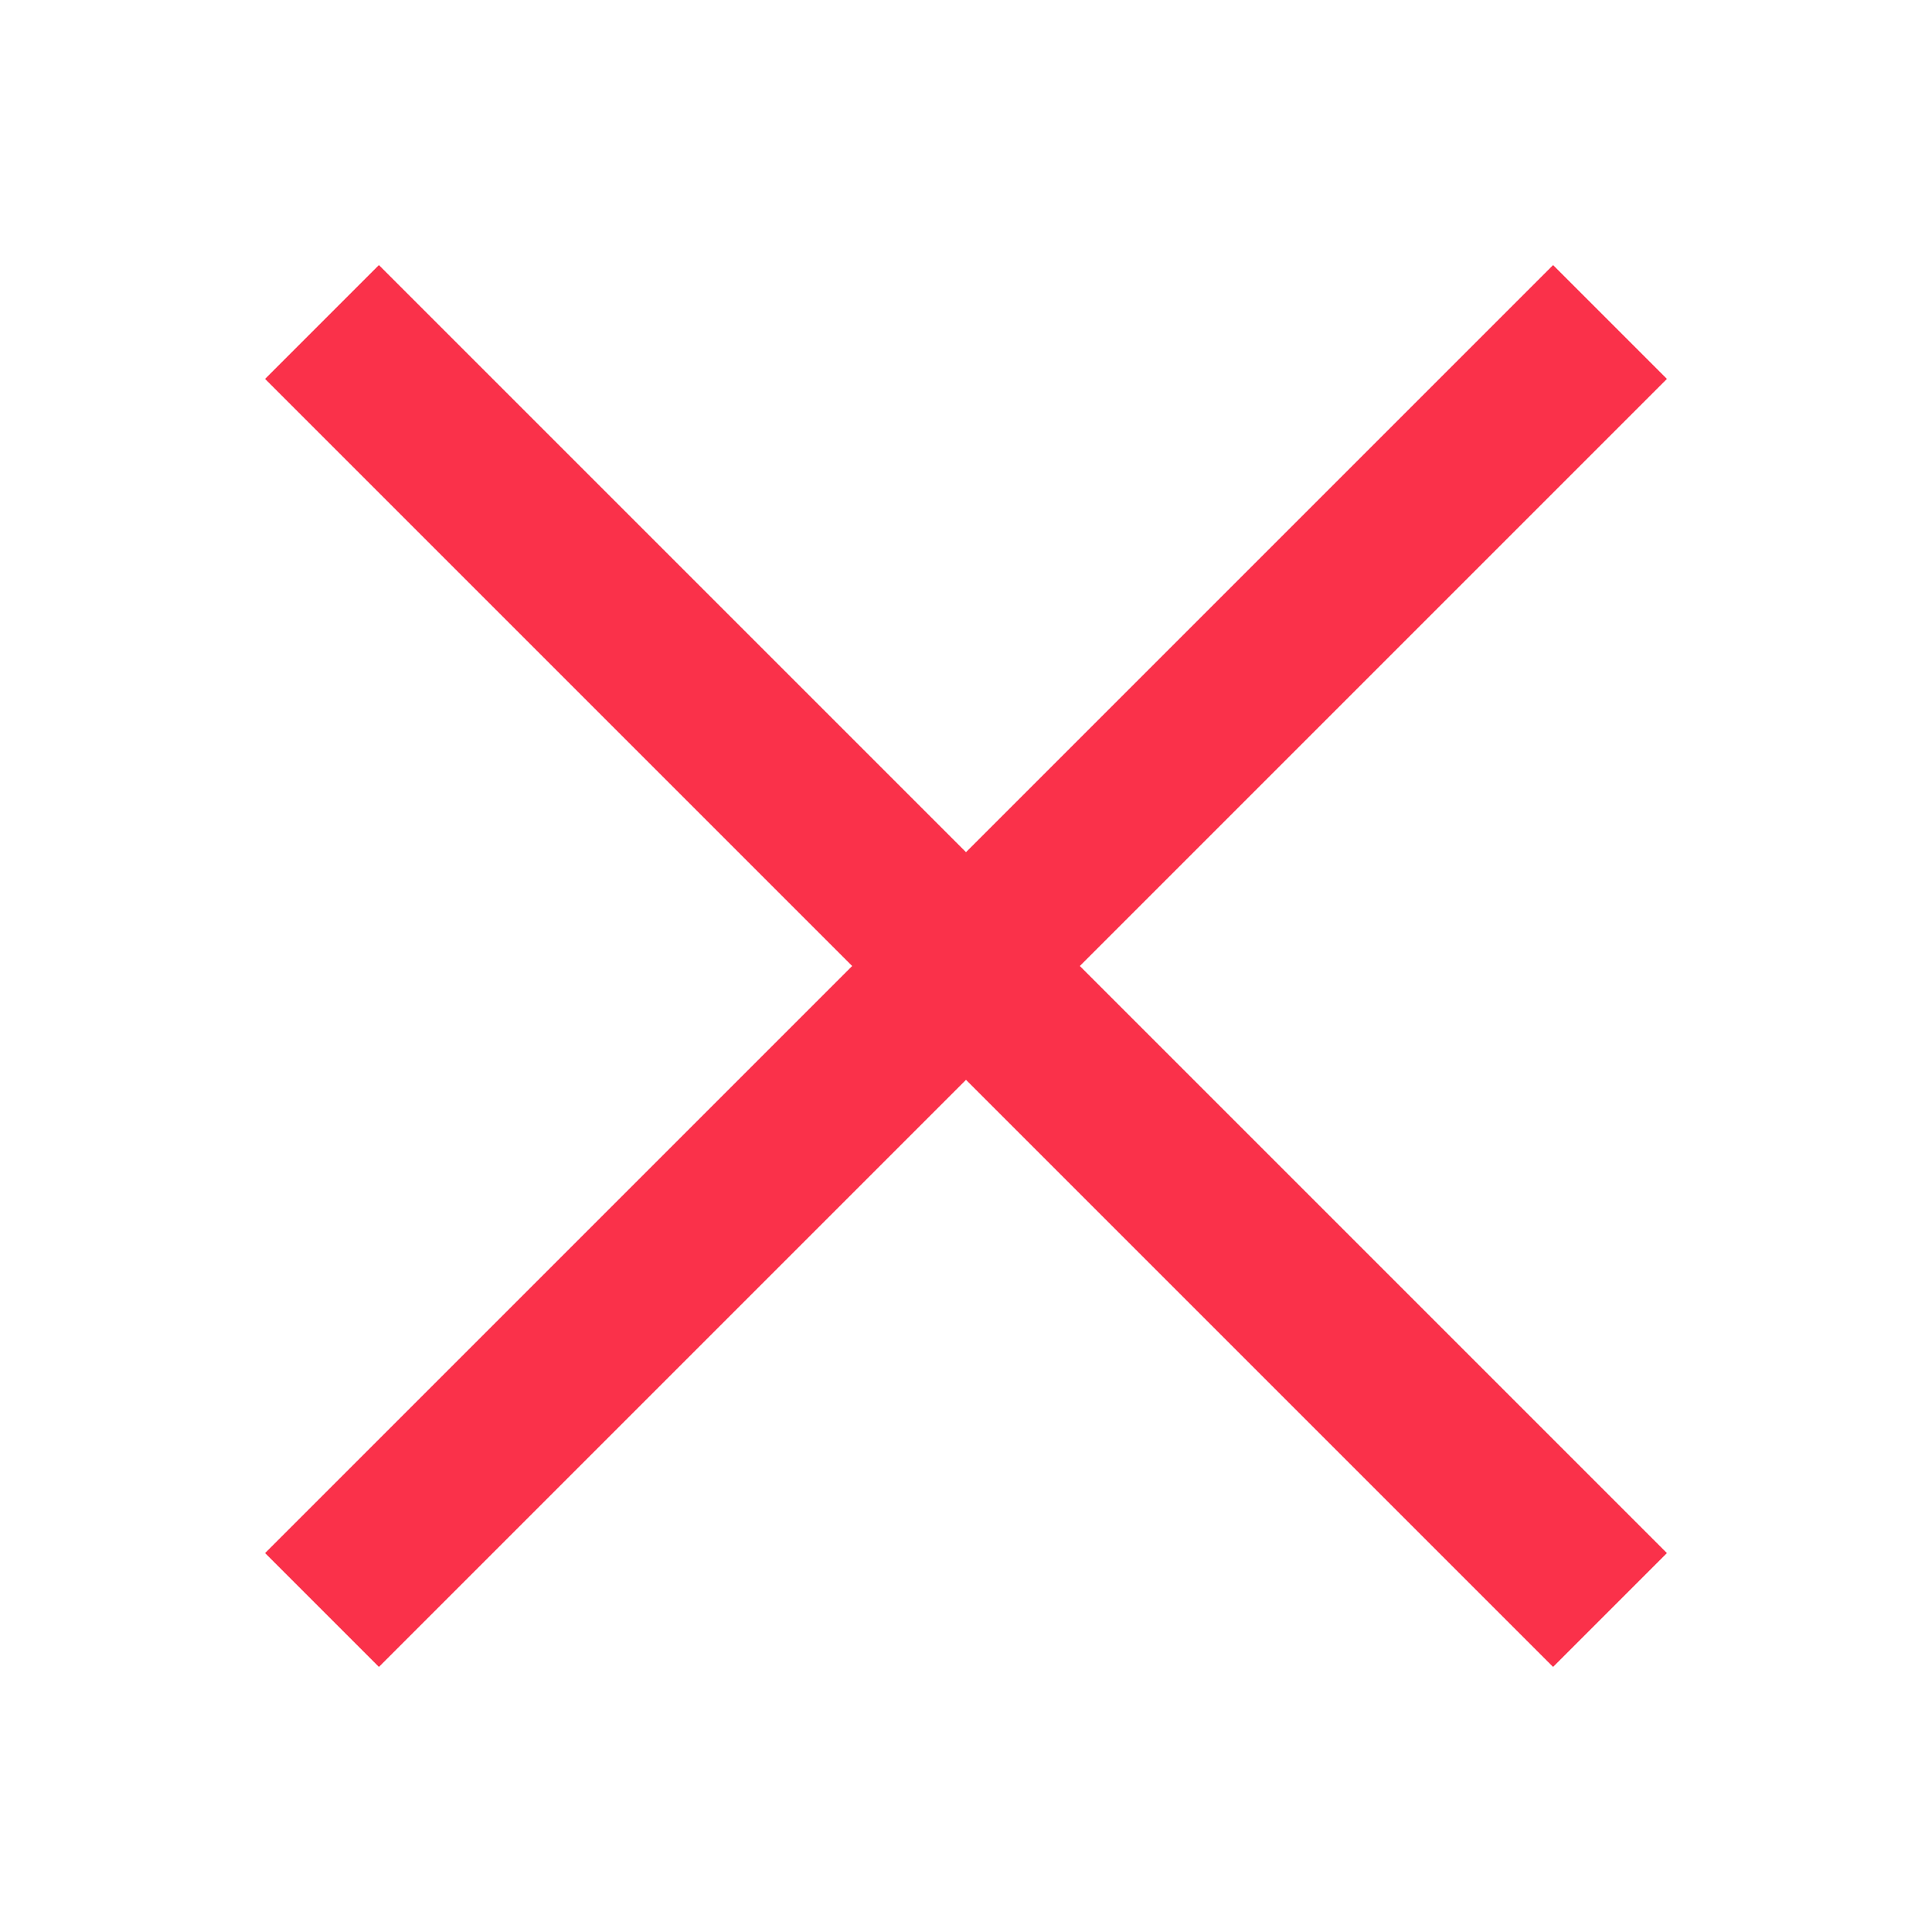
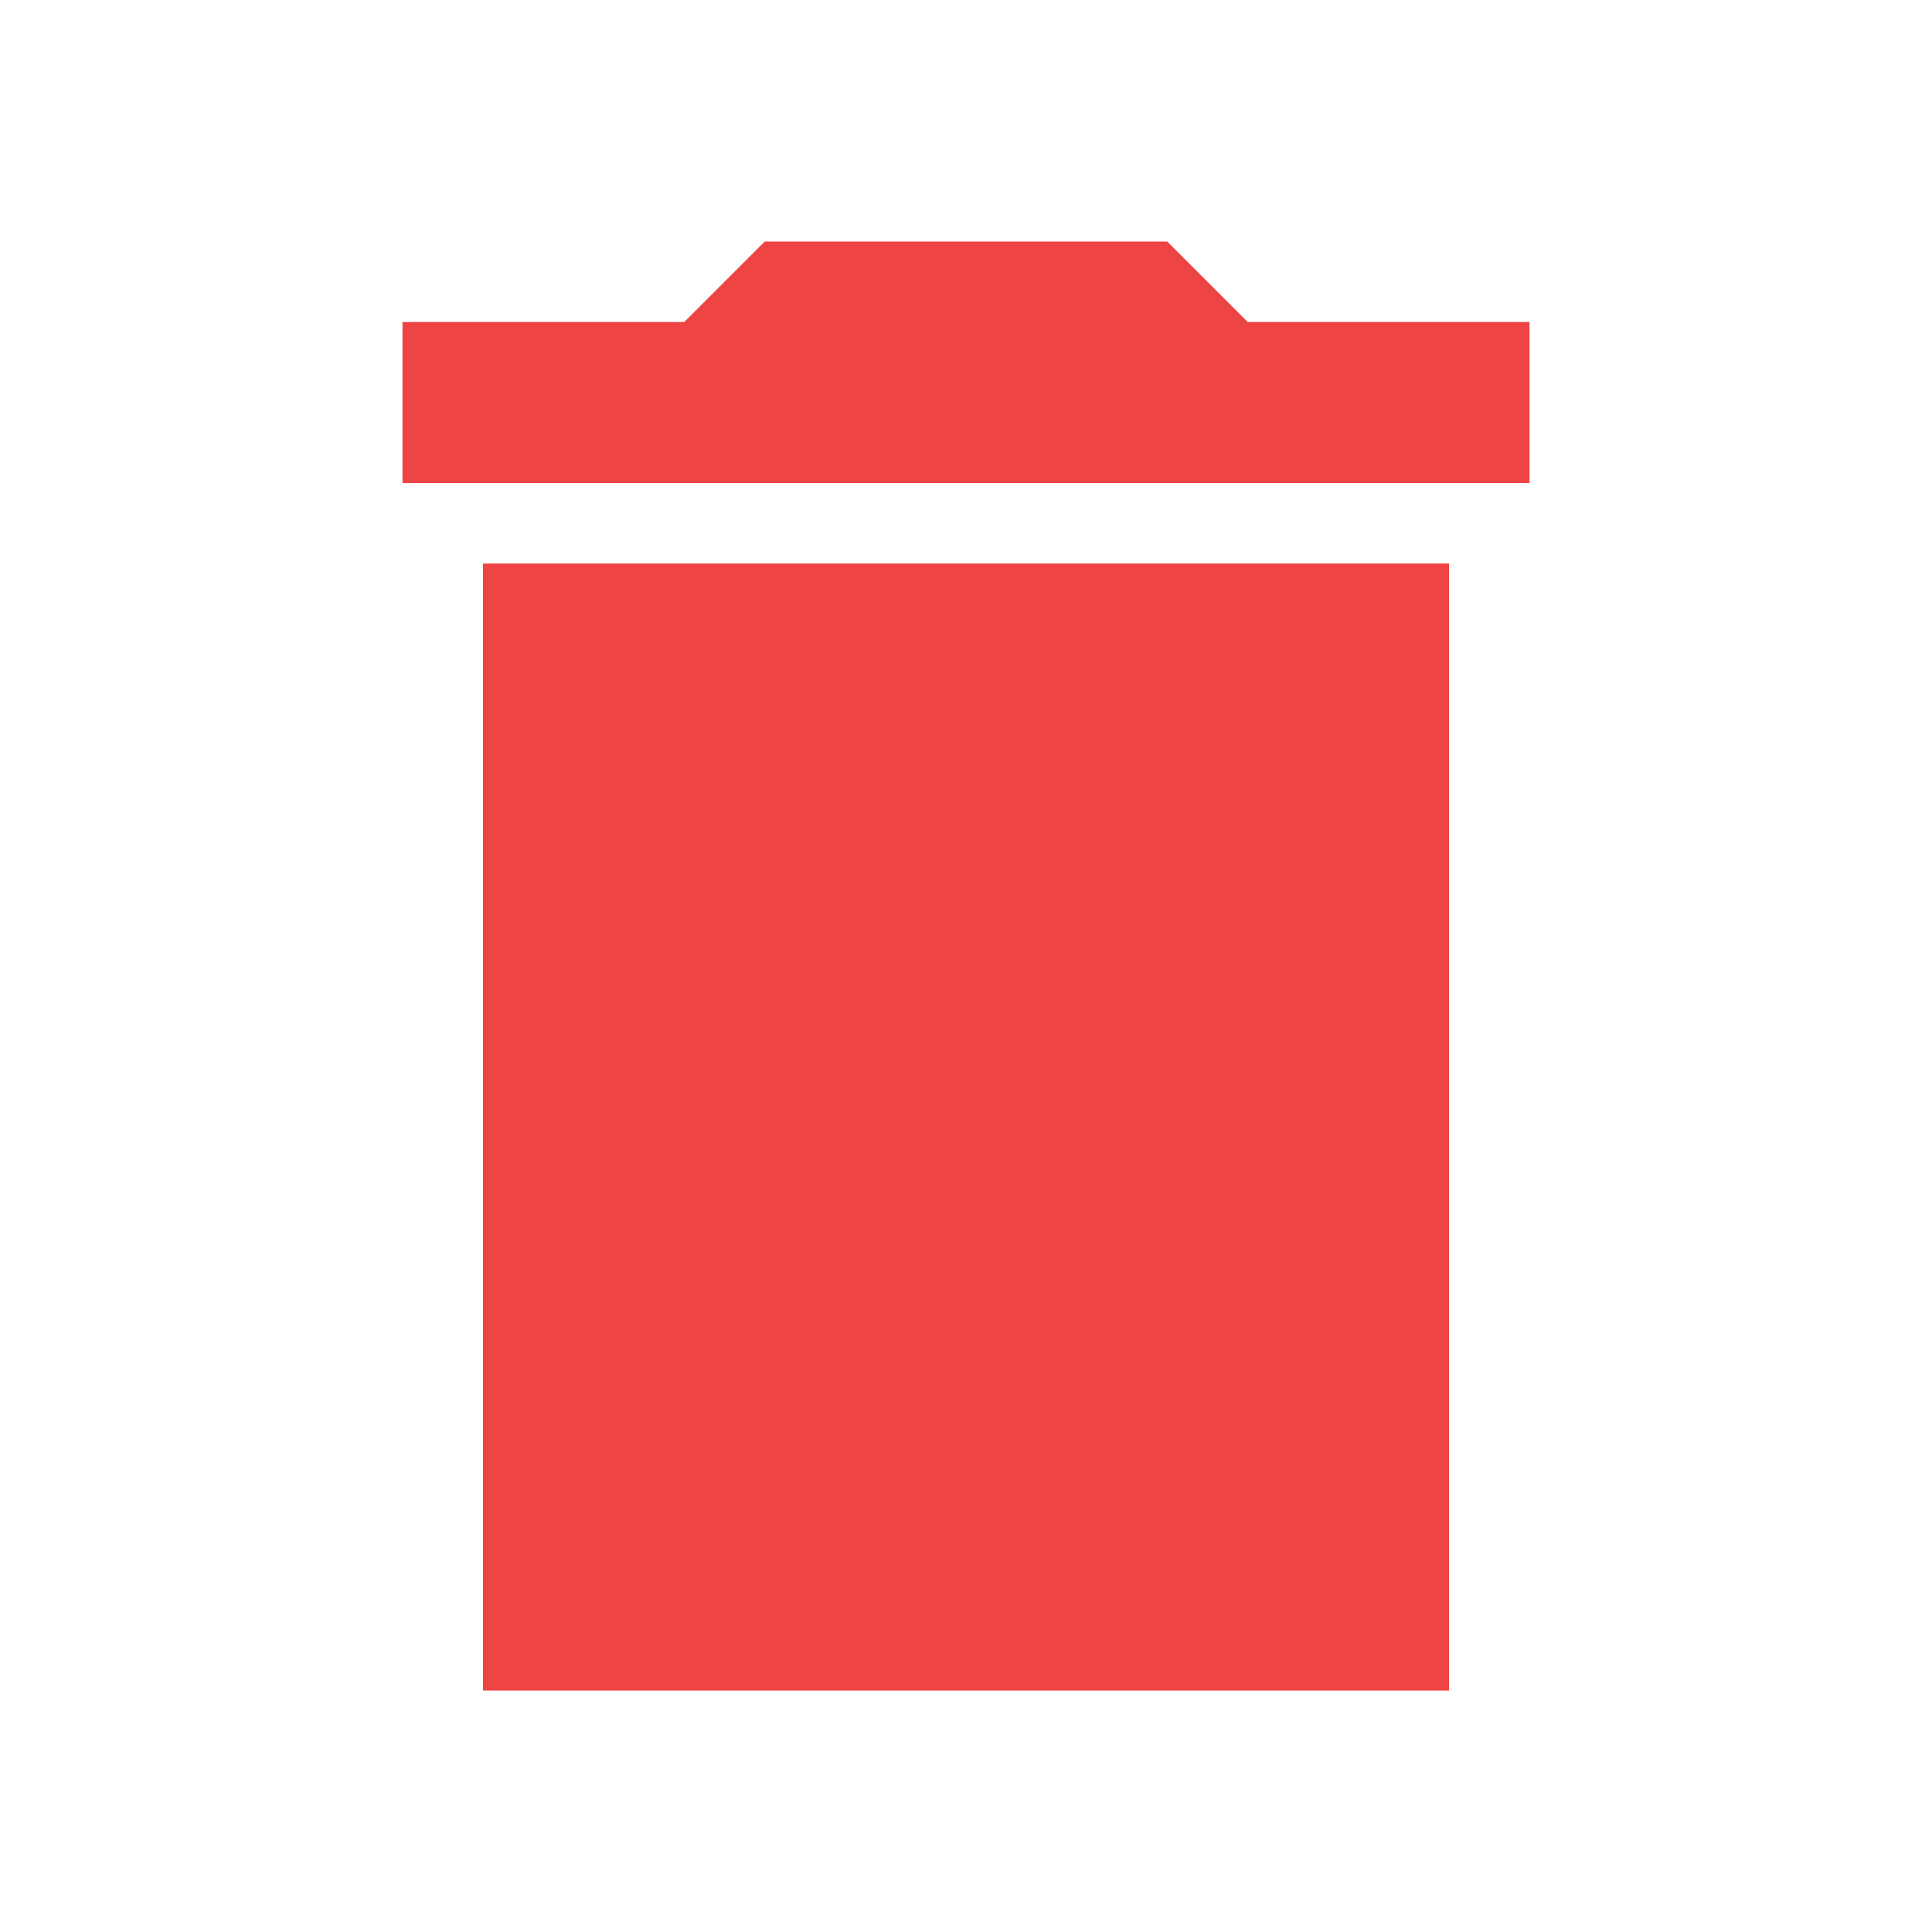
- <svg xmlns="http://www.w3.org/2000/svg" fill="#fa314a" viewBox="0 0 24 24" width="24px" height="24px">
-   <path d="M 4.707 3.293 L 3.293 4.707 L 10.586 12 L 3.293 19.293 L 4.707 20.707 L 12 13.414 L 19.293 20.707 L 20.707 19.293 L 13.414 12 L 20.707 4.707 L 19.293 3.293 L 12 10.586 L 4.707 3.293 z" />
+ <svg xmlns="http://www.w3.org/2000/svg" height="36px" viewBox="0 0 24 24" width="36px" fill="#EF4444">
+   <path d="M0 0h24v24H0V0z" fill="none" />
+   <path d="M6 21h12V7H6v14zM19 4h-3.5l-1-1h-5l-1 1H5v2h14V4z" />
</svg>
